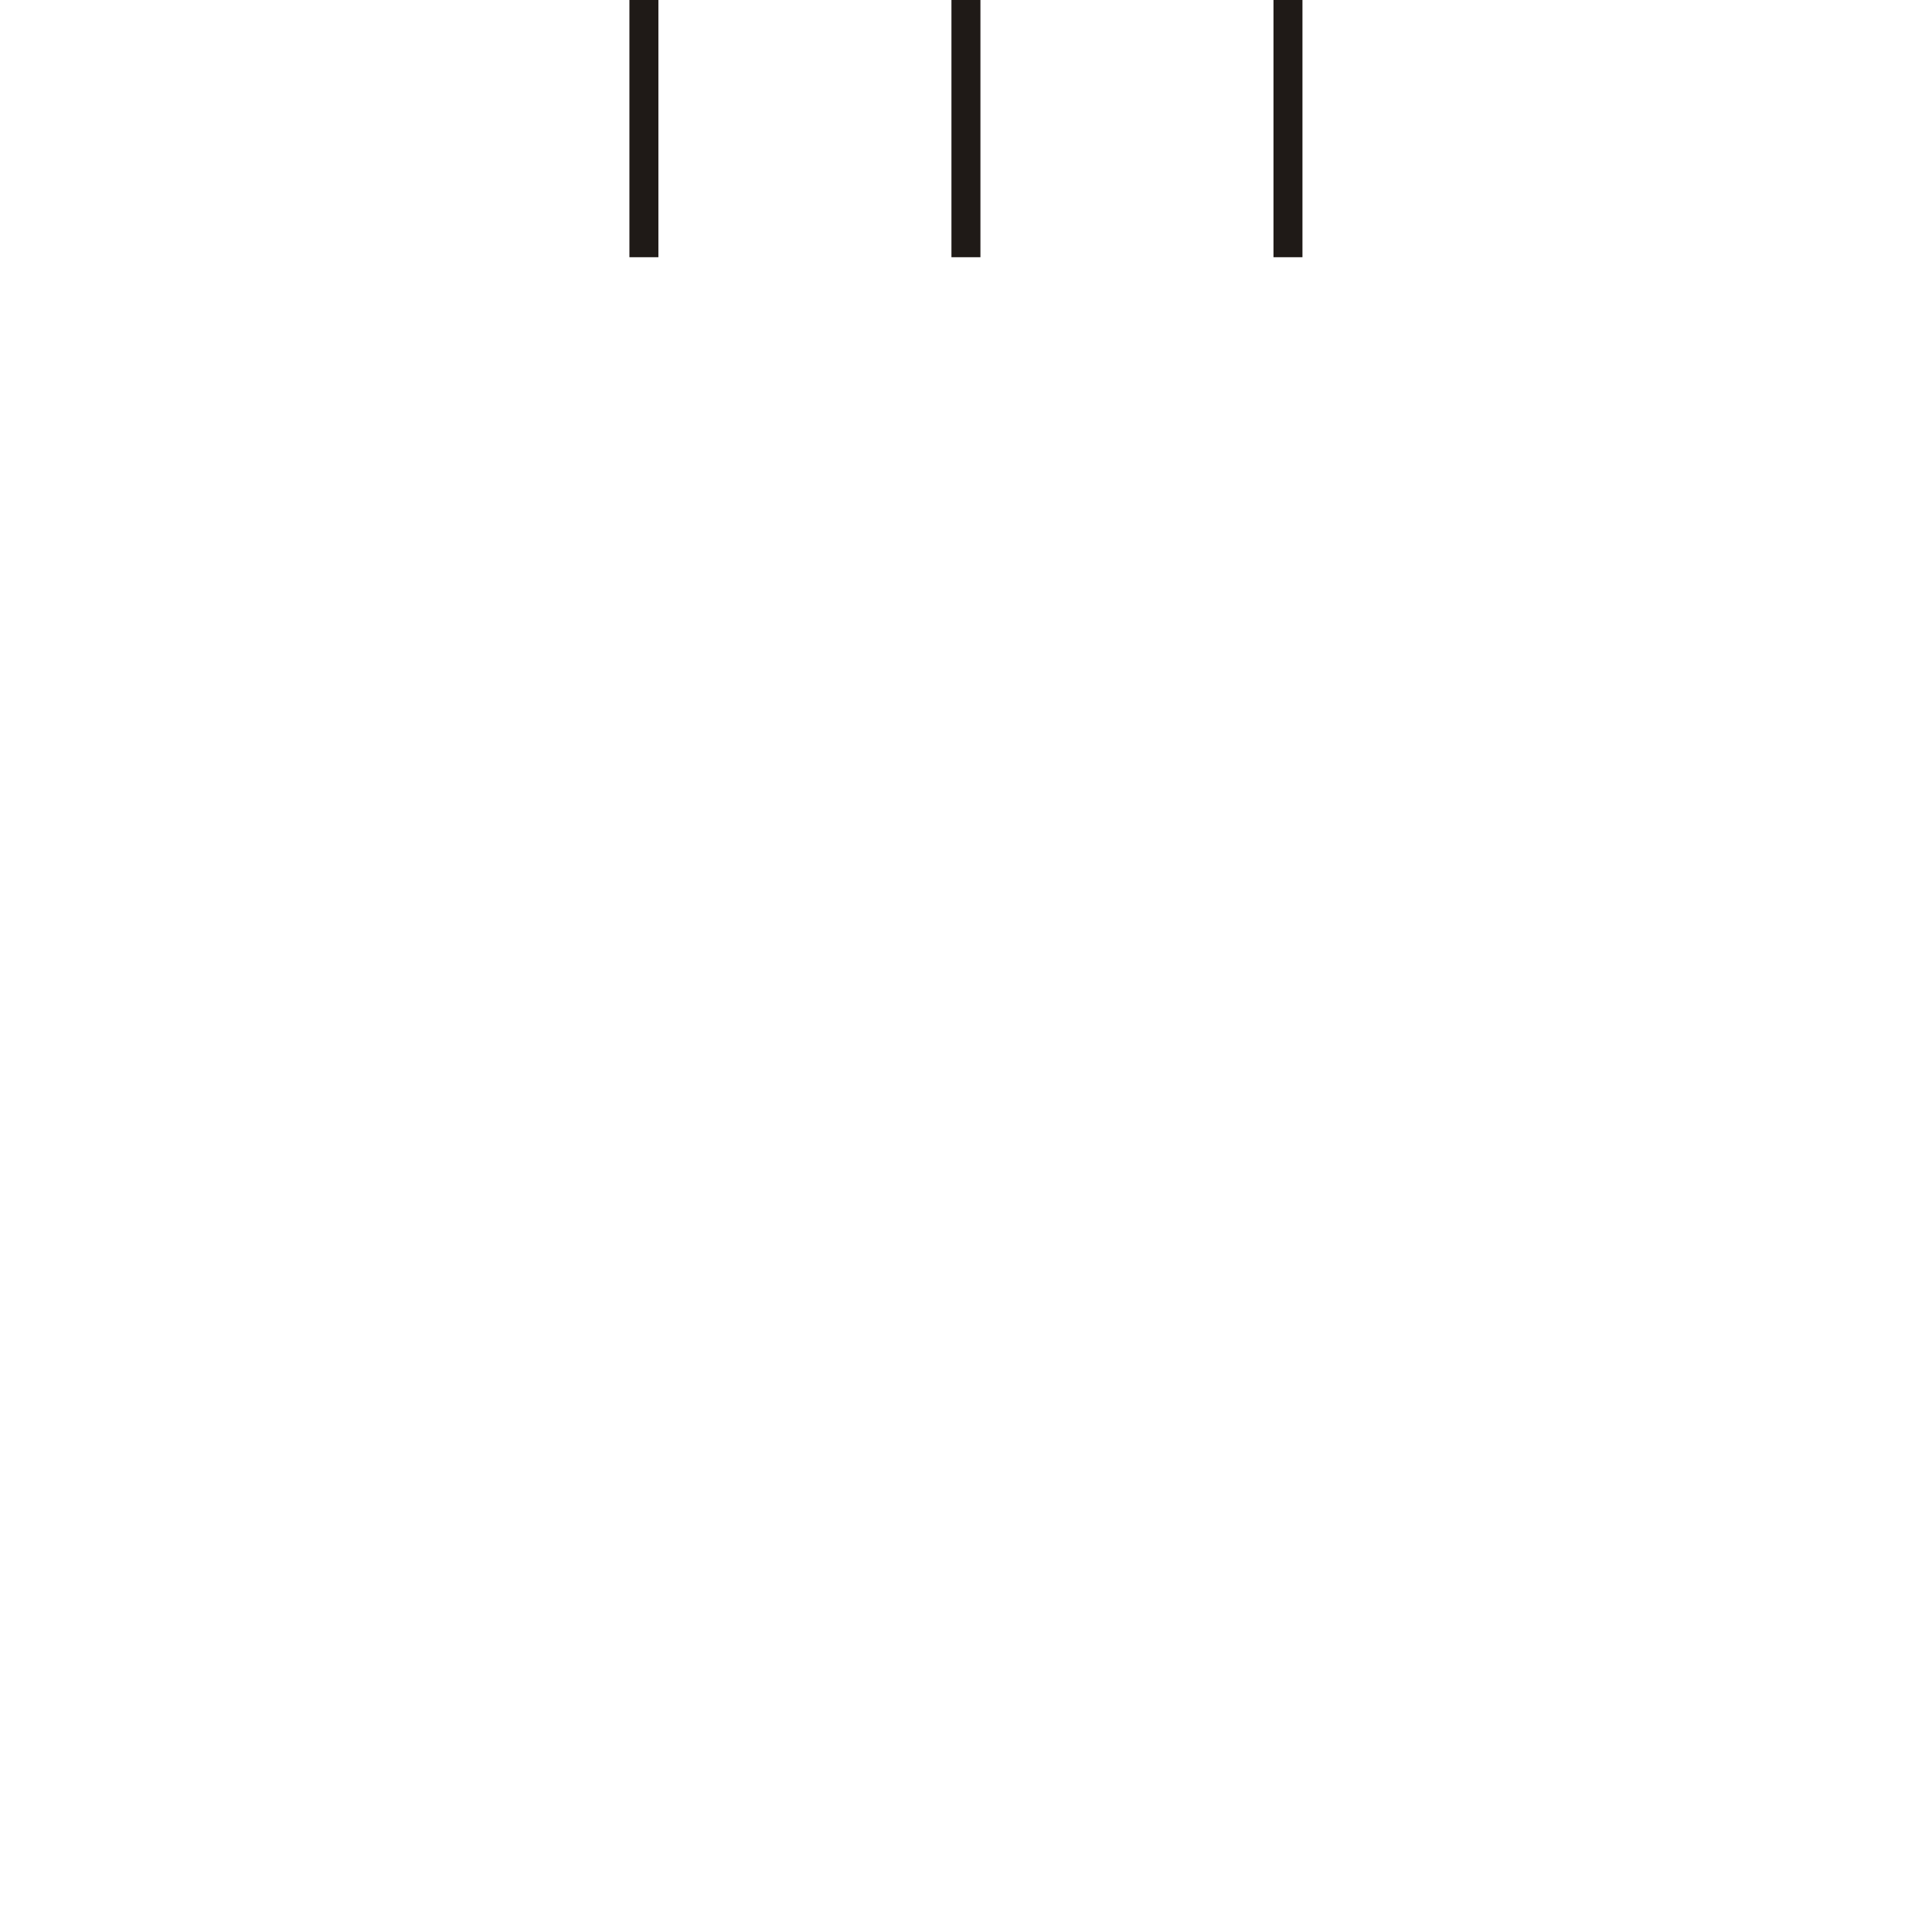
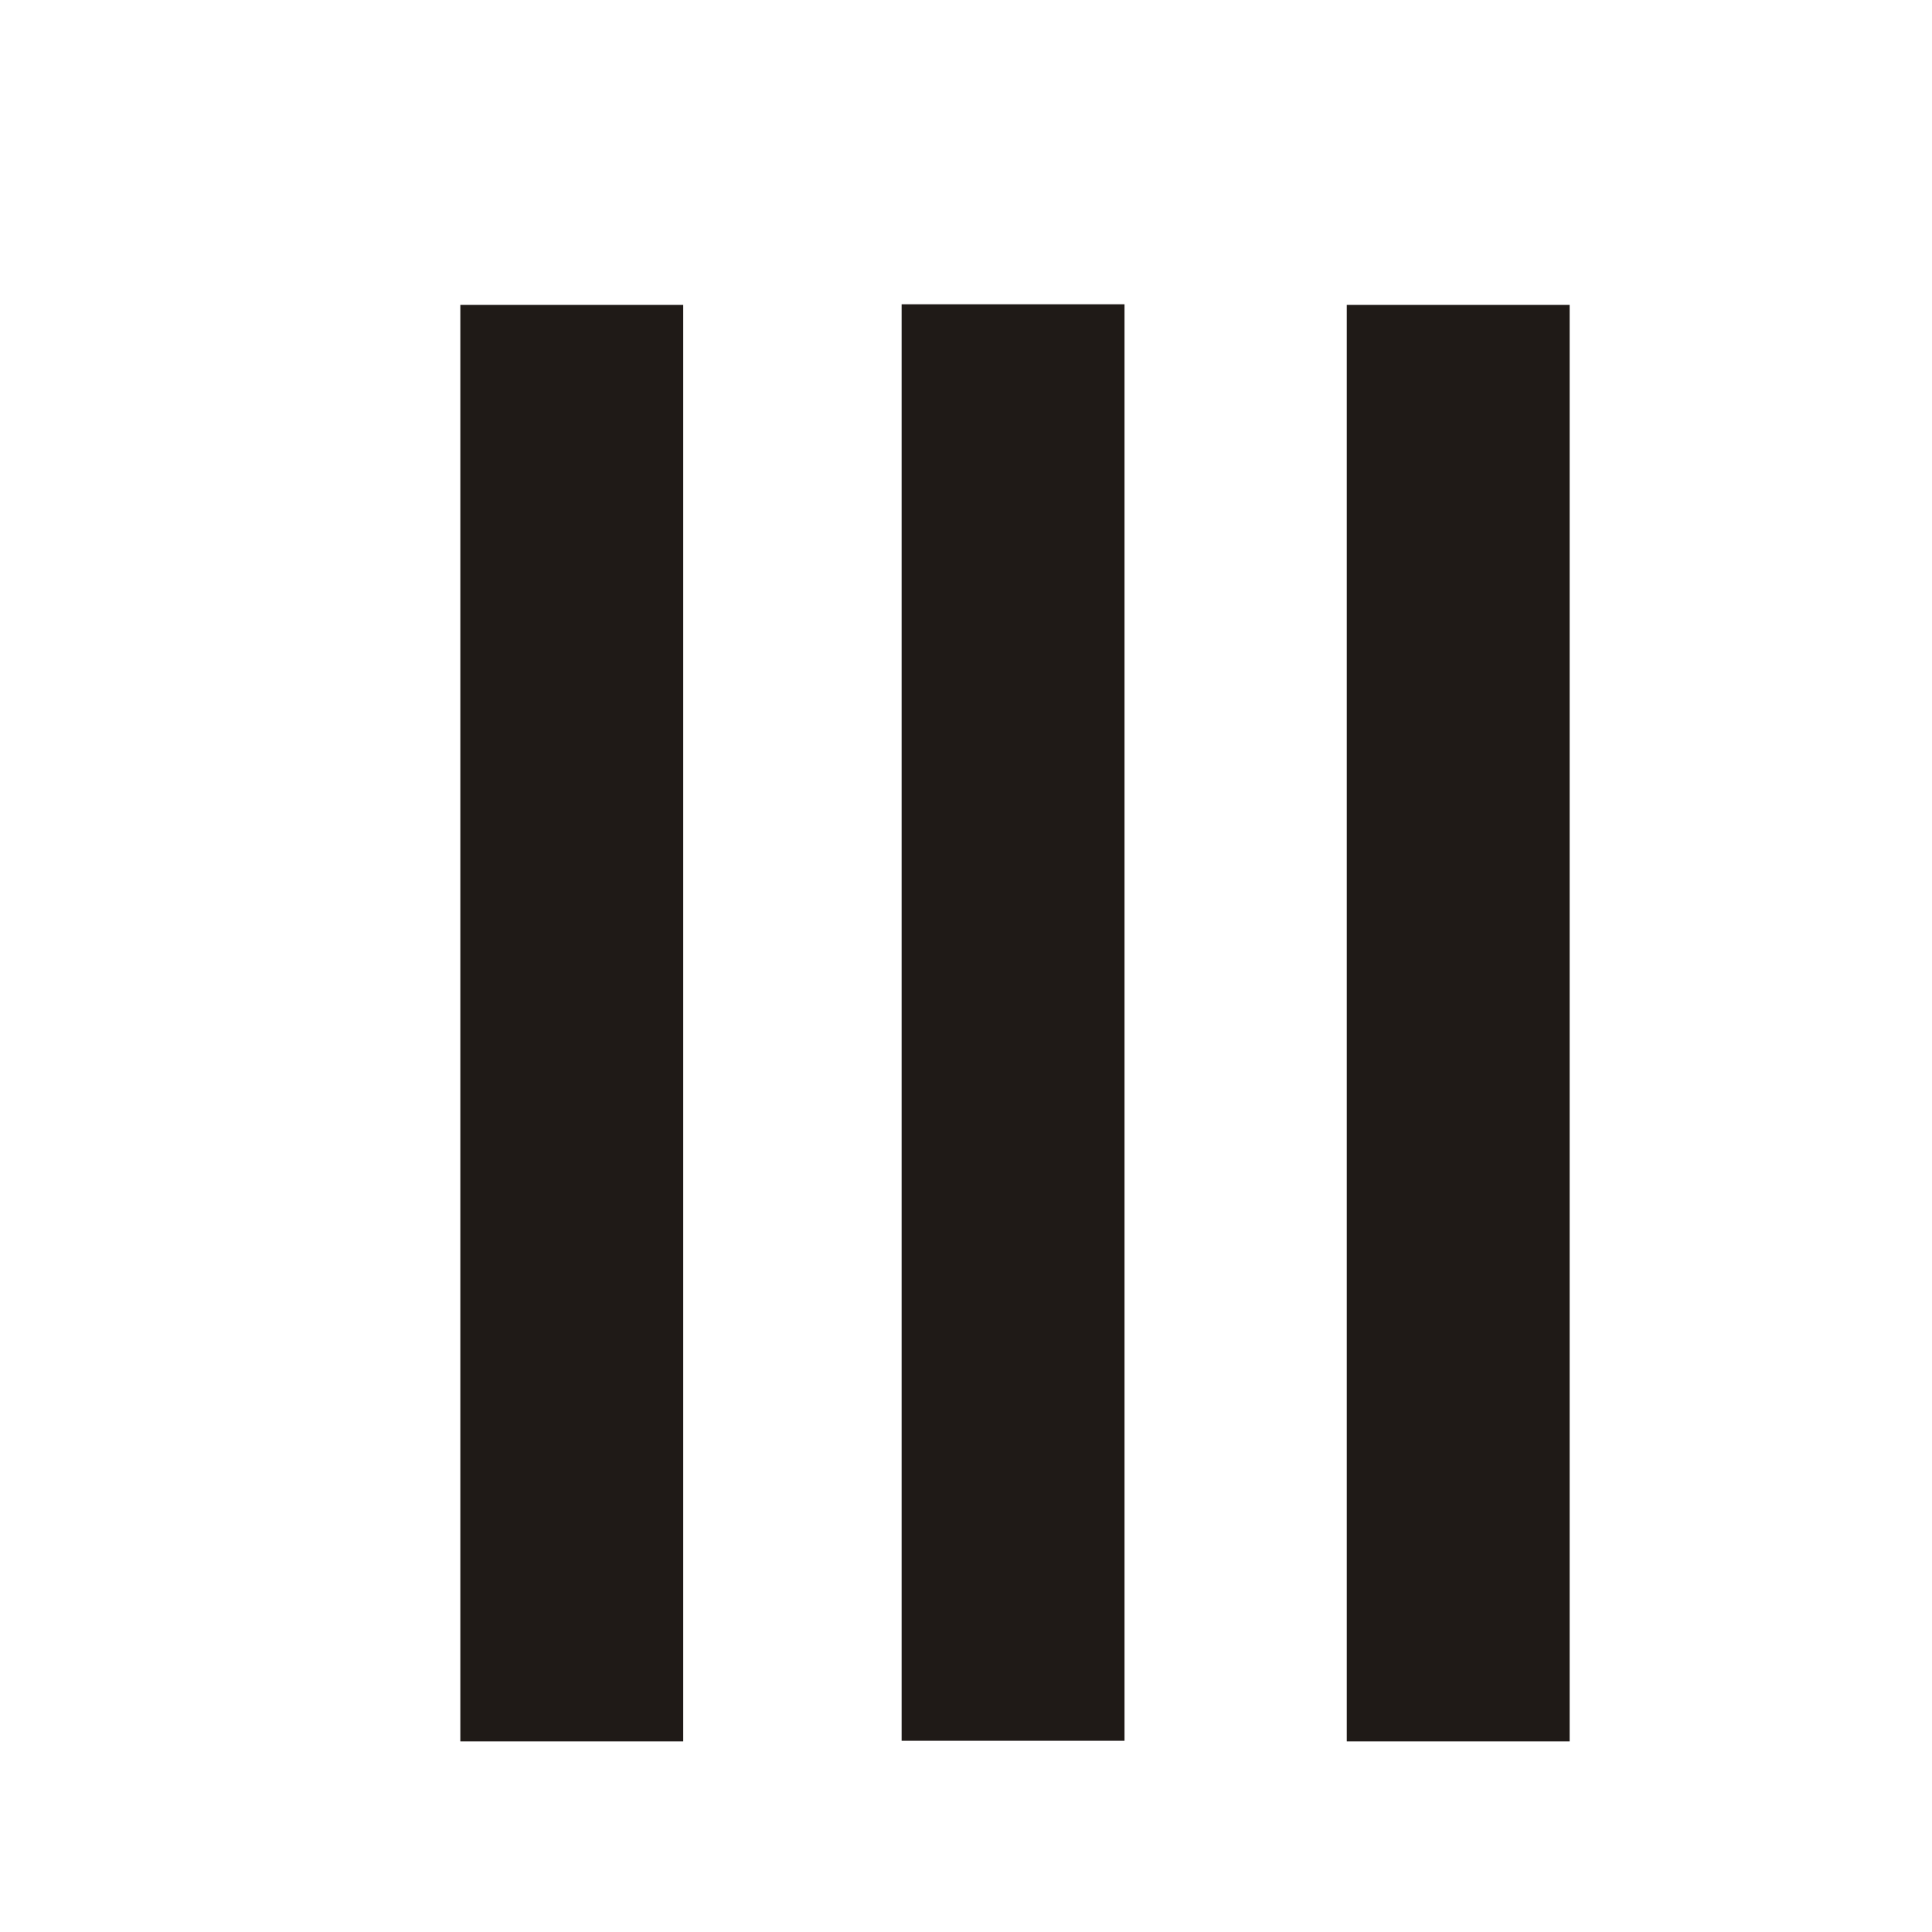
- <svg xmlns="http://www.w3.org/2000/svg" xml:space="preserve" width="60px" height="60px" style="shape-rendering:geometricPrecision; text-rendering:geometricPrecision; image-rendering:optimizeQuality; fill-rule:evenodd; clip-rule:evenodd" viewBox="0 0 60 60">
-   <defs>
-     <style type="text/css">
-    
+ <svg xmlns="http://www.w3.org/2000/svg" xml:space="preserve" width="64" height="64" style="clip-rule:evenodd;fill-rule:evenodd;image-rendering:optimizeQuality;shape-rendering:geometricPrecision;text-rendering:geometricPrecision" viewBox="0 0 60 60" id="svg2" version="1.1">
+   <defs id="defs4">
+     <style type="text/css" id="style6">
    .str0 {stroke:#1F1A17;stroke-width:0.9}
    .fil0 {fill:none}
-    
-   </style>
+    </style>
  </defs>
-   <g id="Camada_x0020_1">
-     <line style="stroke:param(outline) #ffffff; fill:param(outline) #ffffff" class="fil0 str0" x1="19.997" y1="-0.012" x2="19.997" y2="7.988" />
-     <line style="stroke:param(outline) #ffffff; fill:param(outline) #ffffff" class="fil0 str0" x1="29.998" y1="-0.012" x2="29.998" y2="7.988" />
-     <line style="stroke:param(outline) #ffffff; fill:param(outline) #ffffff" class="fil0 str0" x1="39.999" y1="-0.012" x2="39.999" y2="7.988" />
+   <g id="Camada_x0020_1-1-2-8" transform="matrix(6.202314,0,0,5.576405,-154.6076,9.517154)" style="clip-rule:evenodd;fill: #000000;fill-rule:evenodd;stroke:param(outline) #000000;stroke-width:1.116;stroke-miterlimit:4;stroke-dasharray:none;image-rendering:optimizeQuality;shape-rendering:geometricPrecision;text-rendering:geometricPrecision">
+     <line class="fil0 str0" x1="30" y1="-0.012" x2="30" y2="7.988" id="line10-0-3-6" style="fill:none;stroke:param(outline) #1f1a17;stroke-width:1.116;stroke-miterlimit:4;stroke-dasharray:none" />
+   </g>
+   <g id="Camada_x0020_1-1-2-2" transform="matrix(6.202314,0,0,5.576405,-140.7834,9.536202)" style="clip-rule:evenodd;fill:#000000;fill-rule:evenodd;stroke:param(outline) #000000;stroke-width:1.116;stroke-miterlimit:4;stroke-dasharray:none;image-rendering:optimizeQuality;shape-rendering:geometricPrecision;text-rendering:geometricPrecision">
+     <line class="fil0 str0" x1="30" y1="-0.012" x2="30" y2="7.988" id="line10-0-3-1" style="fill:none;stroke:param(outline) #1f1a17;stroke-width:1.116;stroke-miterlimit:4;stroke-dasharray:none" />
+   </g>
+   <g id="Camada_x0020_1-1-2-6" transform="matrix(6.202314,0,0,5.576405,-168.3125,9.536202)" style="clip-rule:evenodd;fill:#000000;fill-rule:evenodd;stroke:param(outline) #000000;stroke-width:1.116;stroke-miterlimit:4;stroke-dasharray:none;image-rendering:optimizeQuality;shape-rendering:geometricPrecision;text-rendering:geometricPrecision">
+     <line class="fil0 str0" x1="30" y1="-0.012" x2="30" y2="7.988" id="line10-0-3-68" style="fill:none;stroke:param(outline) #1f1a17;stroke-width:1.116;stroke-miterlimit:4;stroke-dasharray:none" />
  </g>
</svg>
